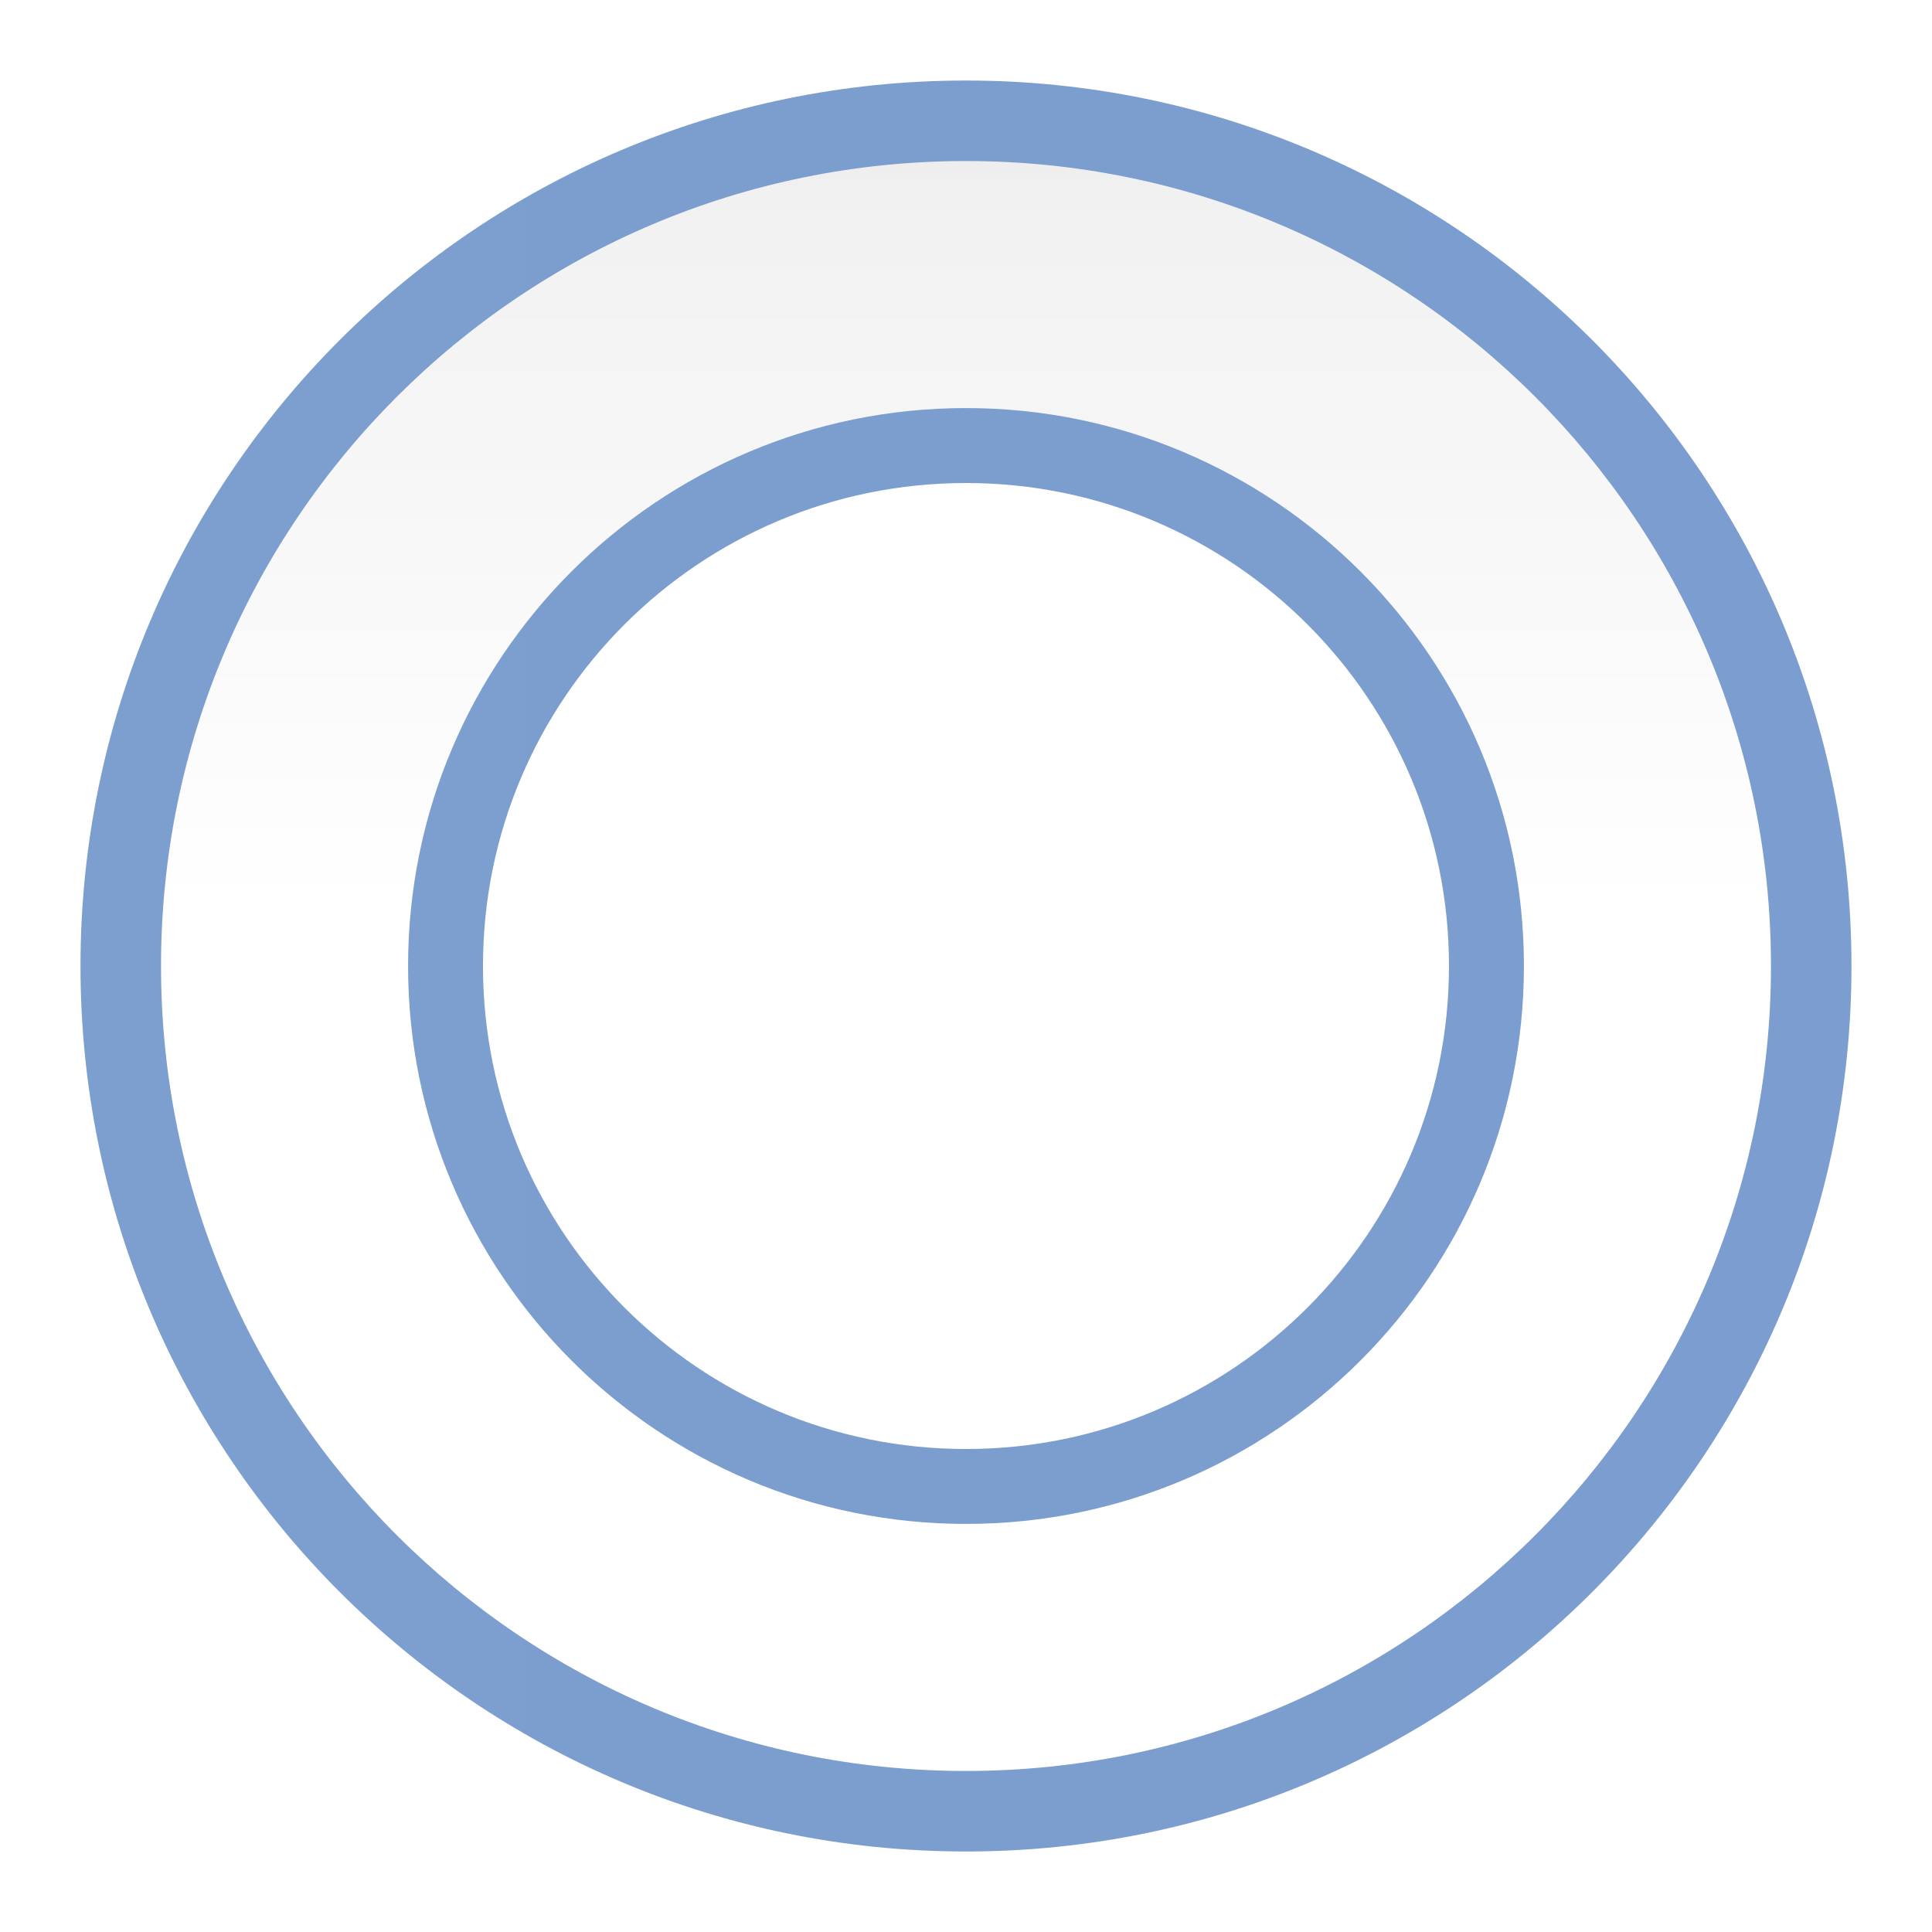
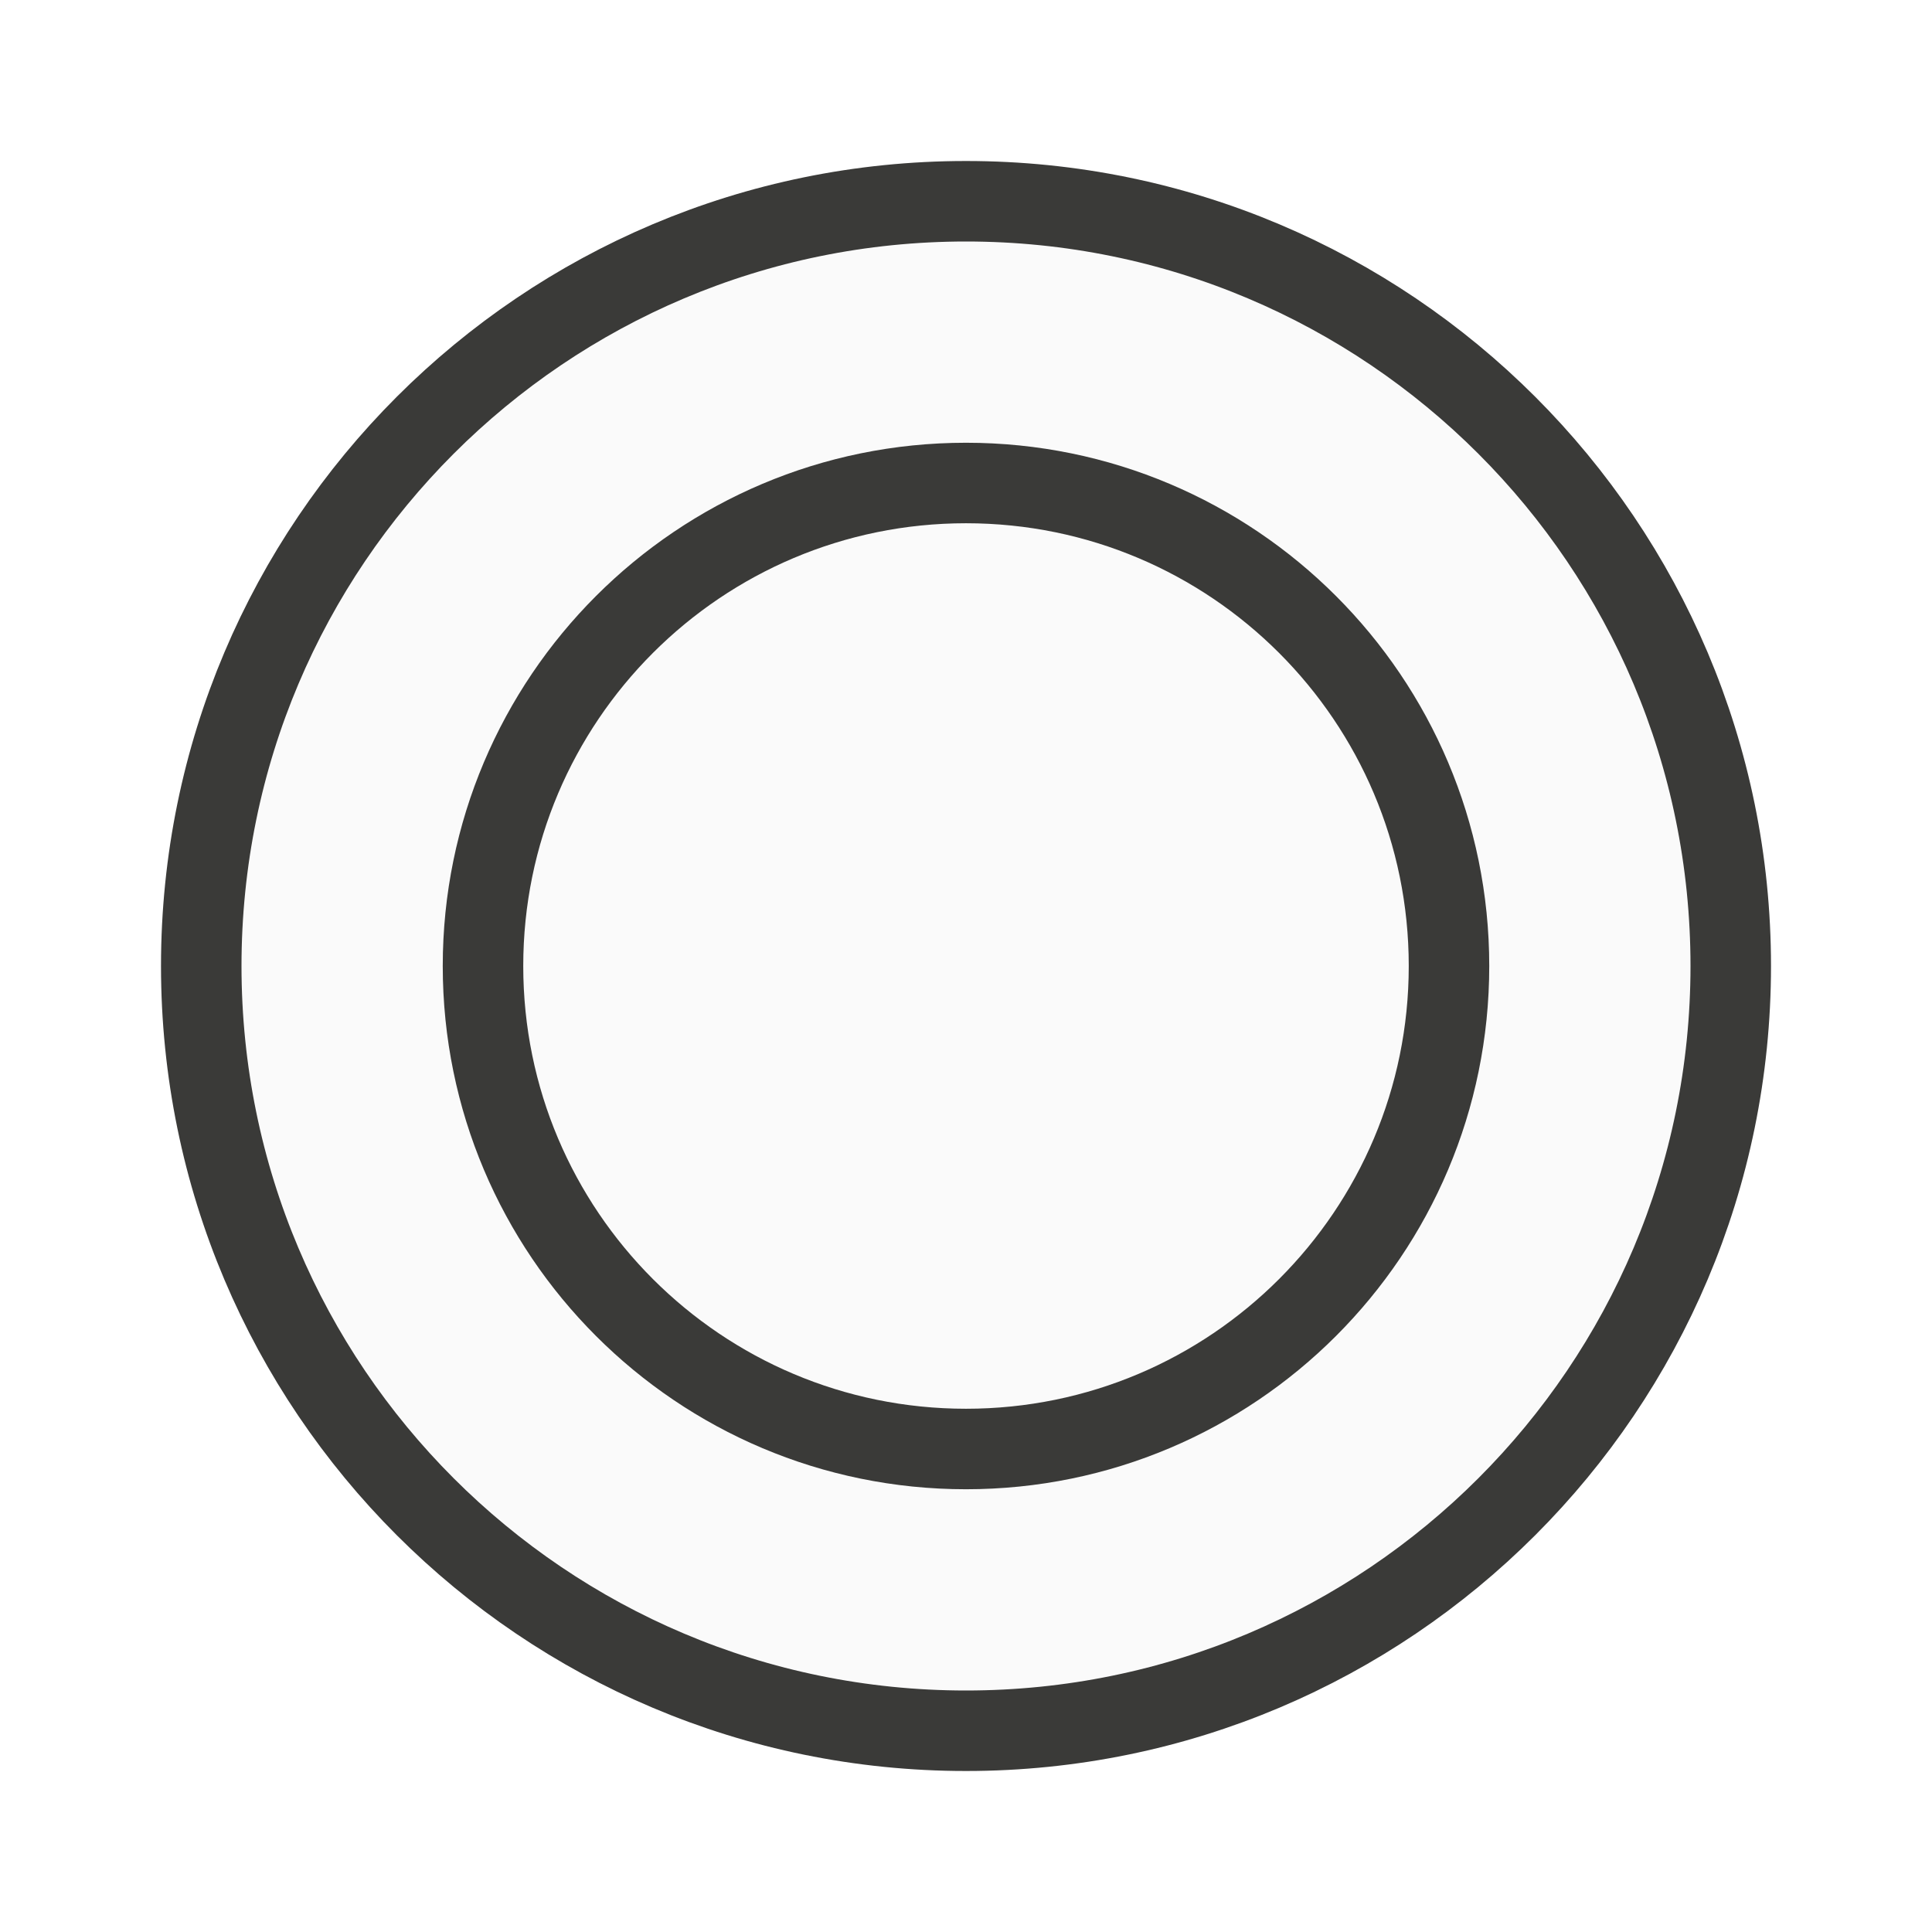
- <svg xmlns="http://www.w3.org/2000/svg" height="24" viewBox="0 0 24 24" width="24">
-   <linearGradient id="a" gradientUnits="userSpaceOnUse" x1="0" x2="127.998" y1="64.001" y2="64.001">
-     <stop offset="0" stop-color="#7c9fcf" />
-     <stop offset=".5" stop-color="#7c9ece" />
-     <stop offset="1" stop-color="#7b9dcf" />
-   </linearGradient>
-   <linearGradient id="b" gradientUnits="userSpaceOnUse" x1="63.999" x2="63.999" y1="128" y2=".002">
-     <stop offset="0" stop-color="#fff" />
-     <stop offset=".533" stop-color="#fff" />
-     <stop offset=".938" stop-color="#f1f1f1" />
-     <stop offset=".969" stop-color="#eaeaea" />
-     <stop offset="1" stop-color="#dfdfdf" />
-   </linearGradient>
-   <g transform="matrix(.171875 0 0 .171875 1 1)">
-     <path d="m64 .002a63.999 63.999 0 0 0 -64 63.998 63.999 63.999 0 0 0 64 64 63.999 63.999 0 0 0 63.998-64 63.999 63.999 0 0 0 -63.998-63.998zm0 29.09a34.909 34.909 0 0 1 34.908 34.908 34.909 34.909 0 0 1 -34.908 34.91 34.909 34.909 0 0 1 -34.91-34.91 34.909 34.909 0 0 1 34.91-34.908z" fill="url(#a)" />
-     <path d="m64 5.82a58.18 58.18 0 0 0 -58.18 58.18 58.18 58.18 0 0 0 58.18 58.18 58.18 58.18 0 0 0 58.18-58.18 58.18 58.18 0 0 0 -58.18-58.18zm0 17.856a40.323 40.323 0 0 1 40.324 40.324 40.323 40.323 0 0 1 -40.324 40.324 40.323 40.323 0 0 1 -40.324-40.324 40.323 40.323 0 0 1 40.324-40.324z" fill="url(#b)" />
-   </g>
+ <svg xmlns="http://www.w3.org/2000/svg" viewBox="0 0 24 24">
+   <path class="icn icn--shape-color" d="M 12,2.5 A 9.5,9.5 0 0 0 2.5,12 9.5,9.5 0 0 0 12,21.5 9.5,9.5 0 0 0 21.5,12 9.5,9.5 0 0 0 12,2.5 Z" fill="#fafafa" stroke="#3a3a38" stroke-linecap="round" stroke-linejoin="round" />
+   <path class="icn icn--shape-color" d="m 18,12 a 6,6 0 0 1 -6,6 6,6 0 0 1 -6,-6 6,6 0 0 1 6,-6 6,6 0 0 1 6,6 z" fill="#fafafa" stroke="#3a3a38" stroke-linecap="round" stroke-linejoin="round" />
</svg>
